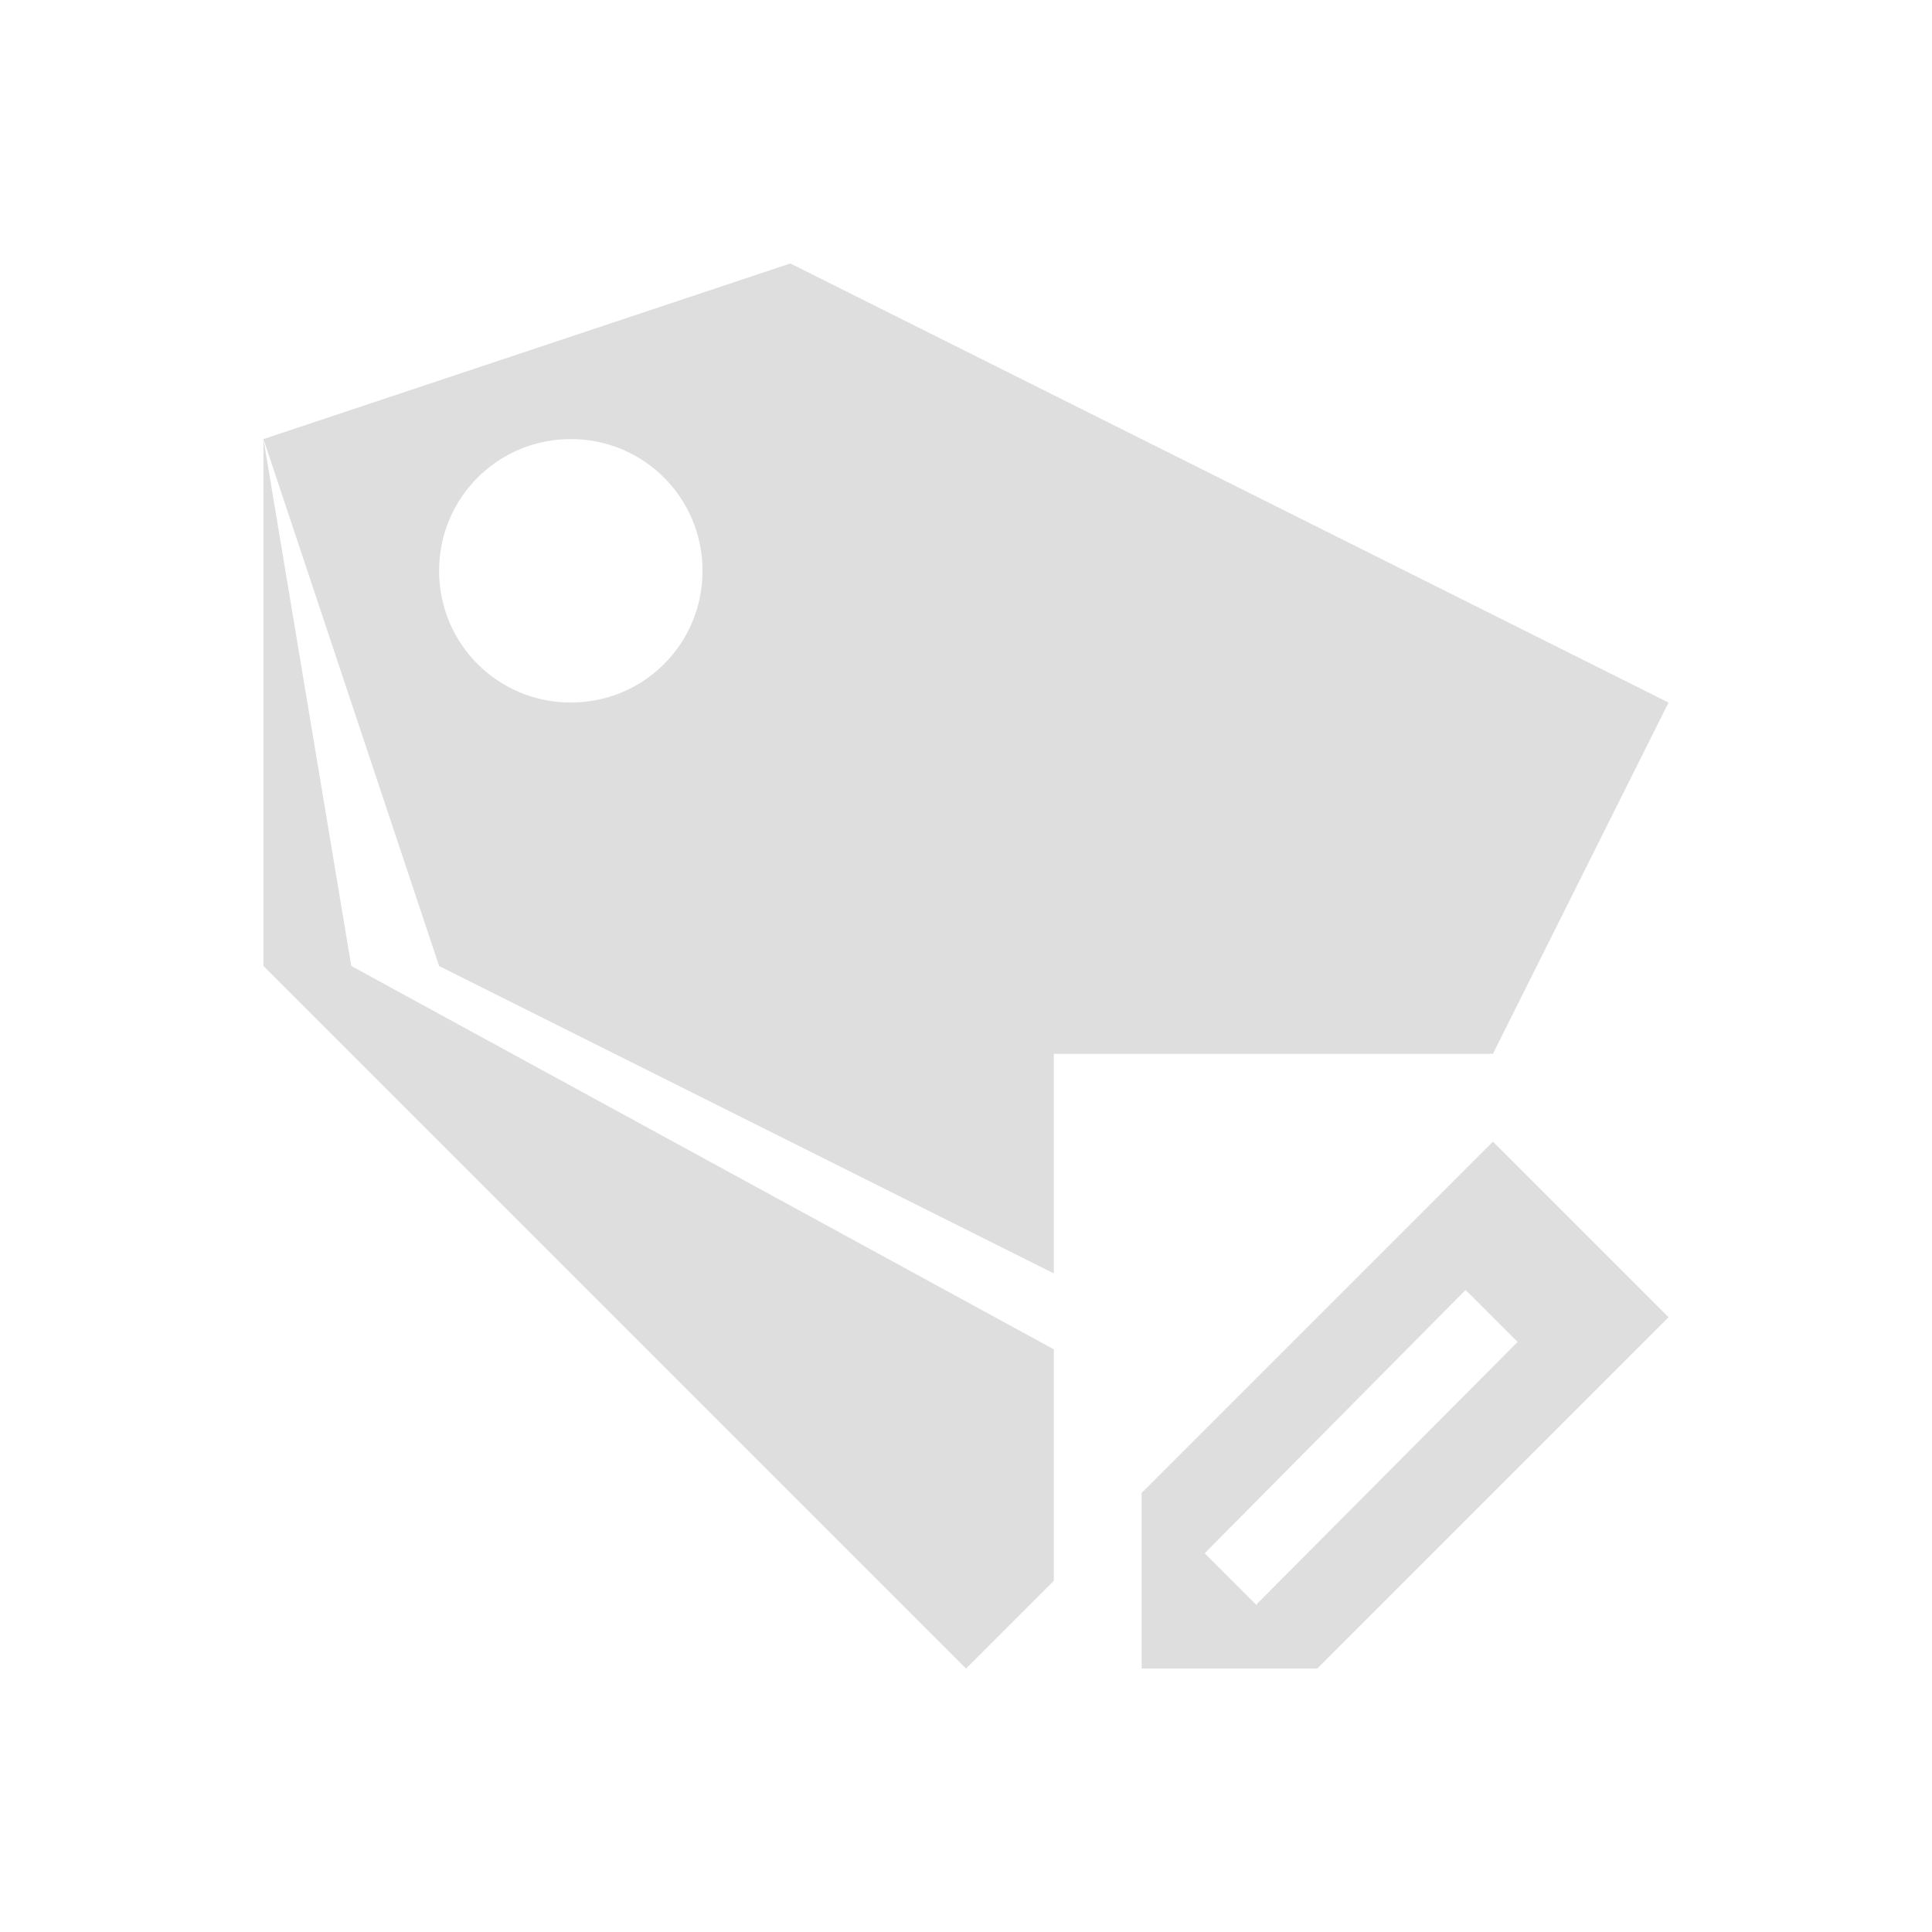
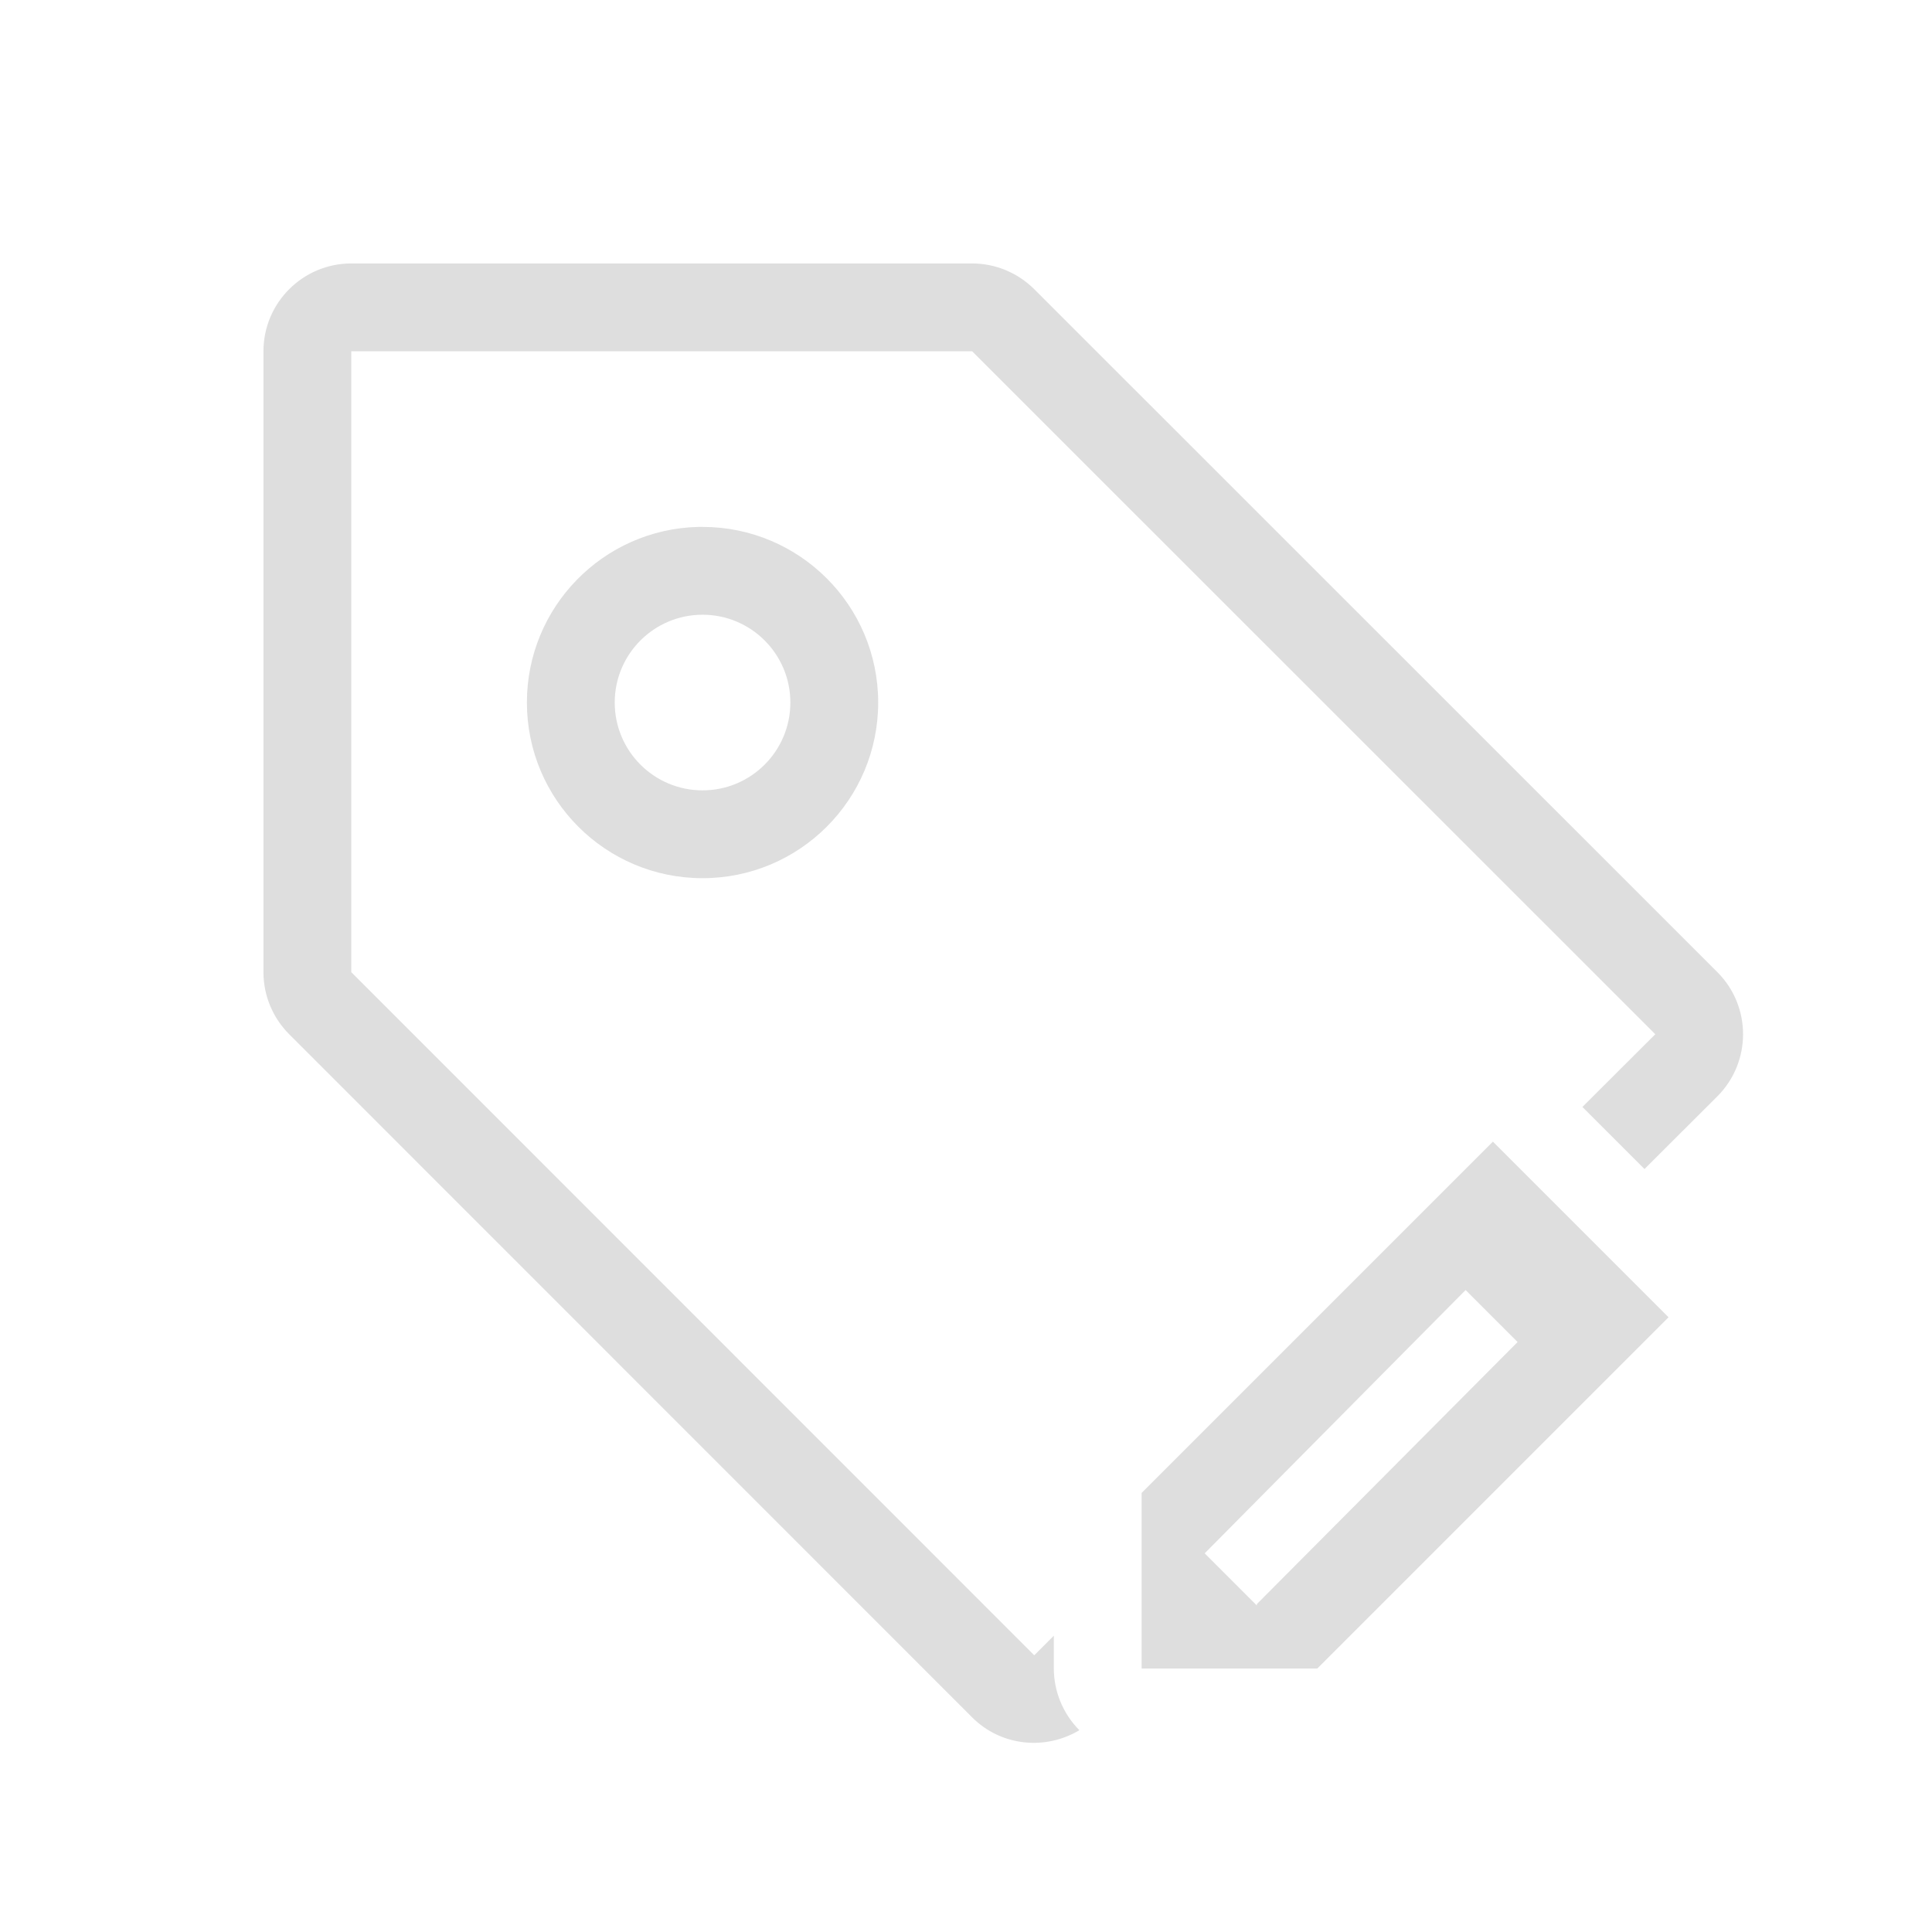
<svg xmlns="http://www.w3.org/2000/svg" version="1.1" viewBox="0 0 22 22">
  <defs>
    <style id="current-color-scheme" type="text/css">.ColorScheme-Text {
        color:#dedede;
      }</style>
  </defs>
-   <path class="ColorScheme-Text" d="m9 3-6 2 2 6 7 3.5v-2.5h5l2-4-10-5zm-6 2v6l8 8 1-1v-2.635l-8-4.365-1-6zm3.5 0c0.831 0 1.5 0.669 1.5 1.5s-0.669 1.5-1.5 1.5-1.5-0.669-1.5-1.5 0.669-1.5 1.5-1.5zm10.5 8-4 4v2h2l4-4-2-2zm-0.311 1.689 0.592 0.592-2.969 2.984v0.016l-0.594-0.594 2.971-2.998z" fill="currentColor" />
+   <path class="ColorScheme-Text" d="m17 13-4 4v2h2l4-4zm-0.311 1.69 0.592 0.592-2.969 2.984v0.016l-0.594-0.594z" fill="currentColor" />
+   <path class="ColorScheme-Text" d="m4 3c-0.552 1.143e-4 -1 0.448-1 1v7.07c-1.75e-5 0.265 0.105 0.519 0.293 0.707l7.777 7.779c0.331 0.331 0.836 0.377 1.221 0.146a1 1 0 0 1-0.291-0.703v-0.373l-0.223 0.223-7.777-7.779v-7.07h7.07l7.779 7.777-0.83 0.828 0.707 0.707 0.83-0.828c0.39-0.391 0.39-1.024 0-1.414l-7.779-7.777c-0.188-0.187-0.442-0.293-0.707-0.293h-7.07z" fill="currentColor" />
+   <path class="ColorScheme-Text" d="m7.951 6a2 2 0 0 0-1.951 2 2 2 0 0 0 2 2 2 2 0 0 0 2-2 2 2 0 0 0-2-2 2 2 0 0 0-0.049 0zm0.049 1a1 1 0 0 1 1 1 1 1 0 0 1-1 1 1 1 0 0 1-1-1 1 1 0 0 1 1-1z" fill="currentColor" />
</svg>
